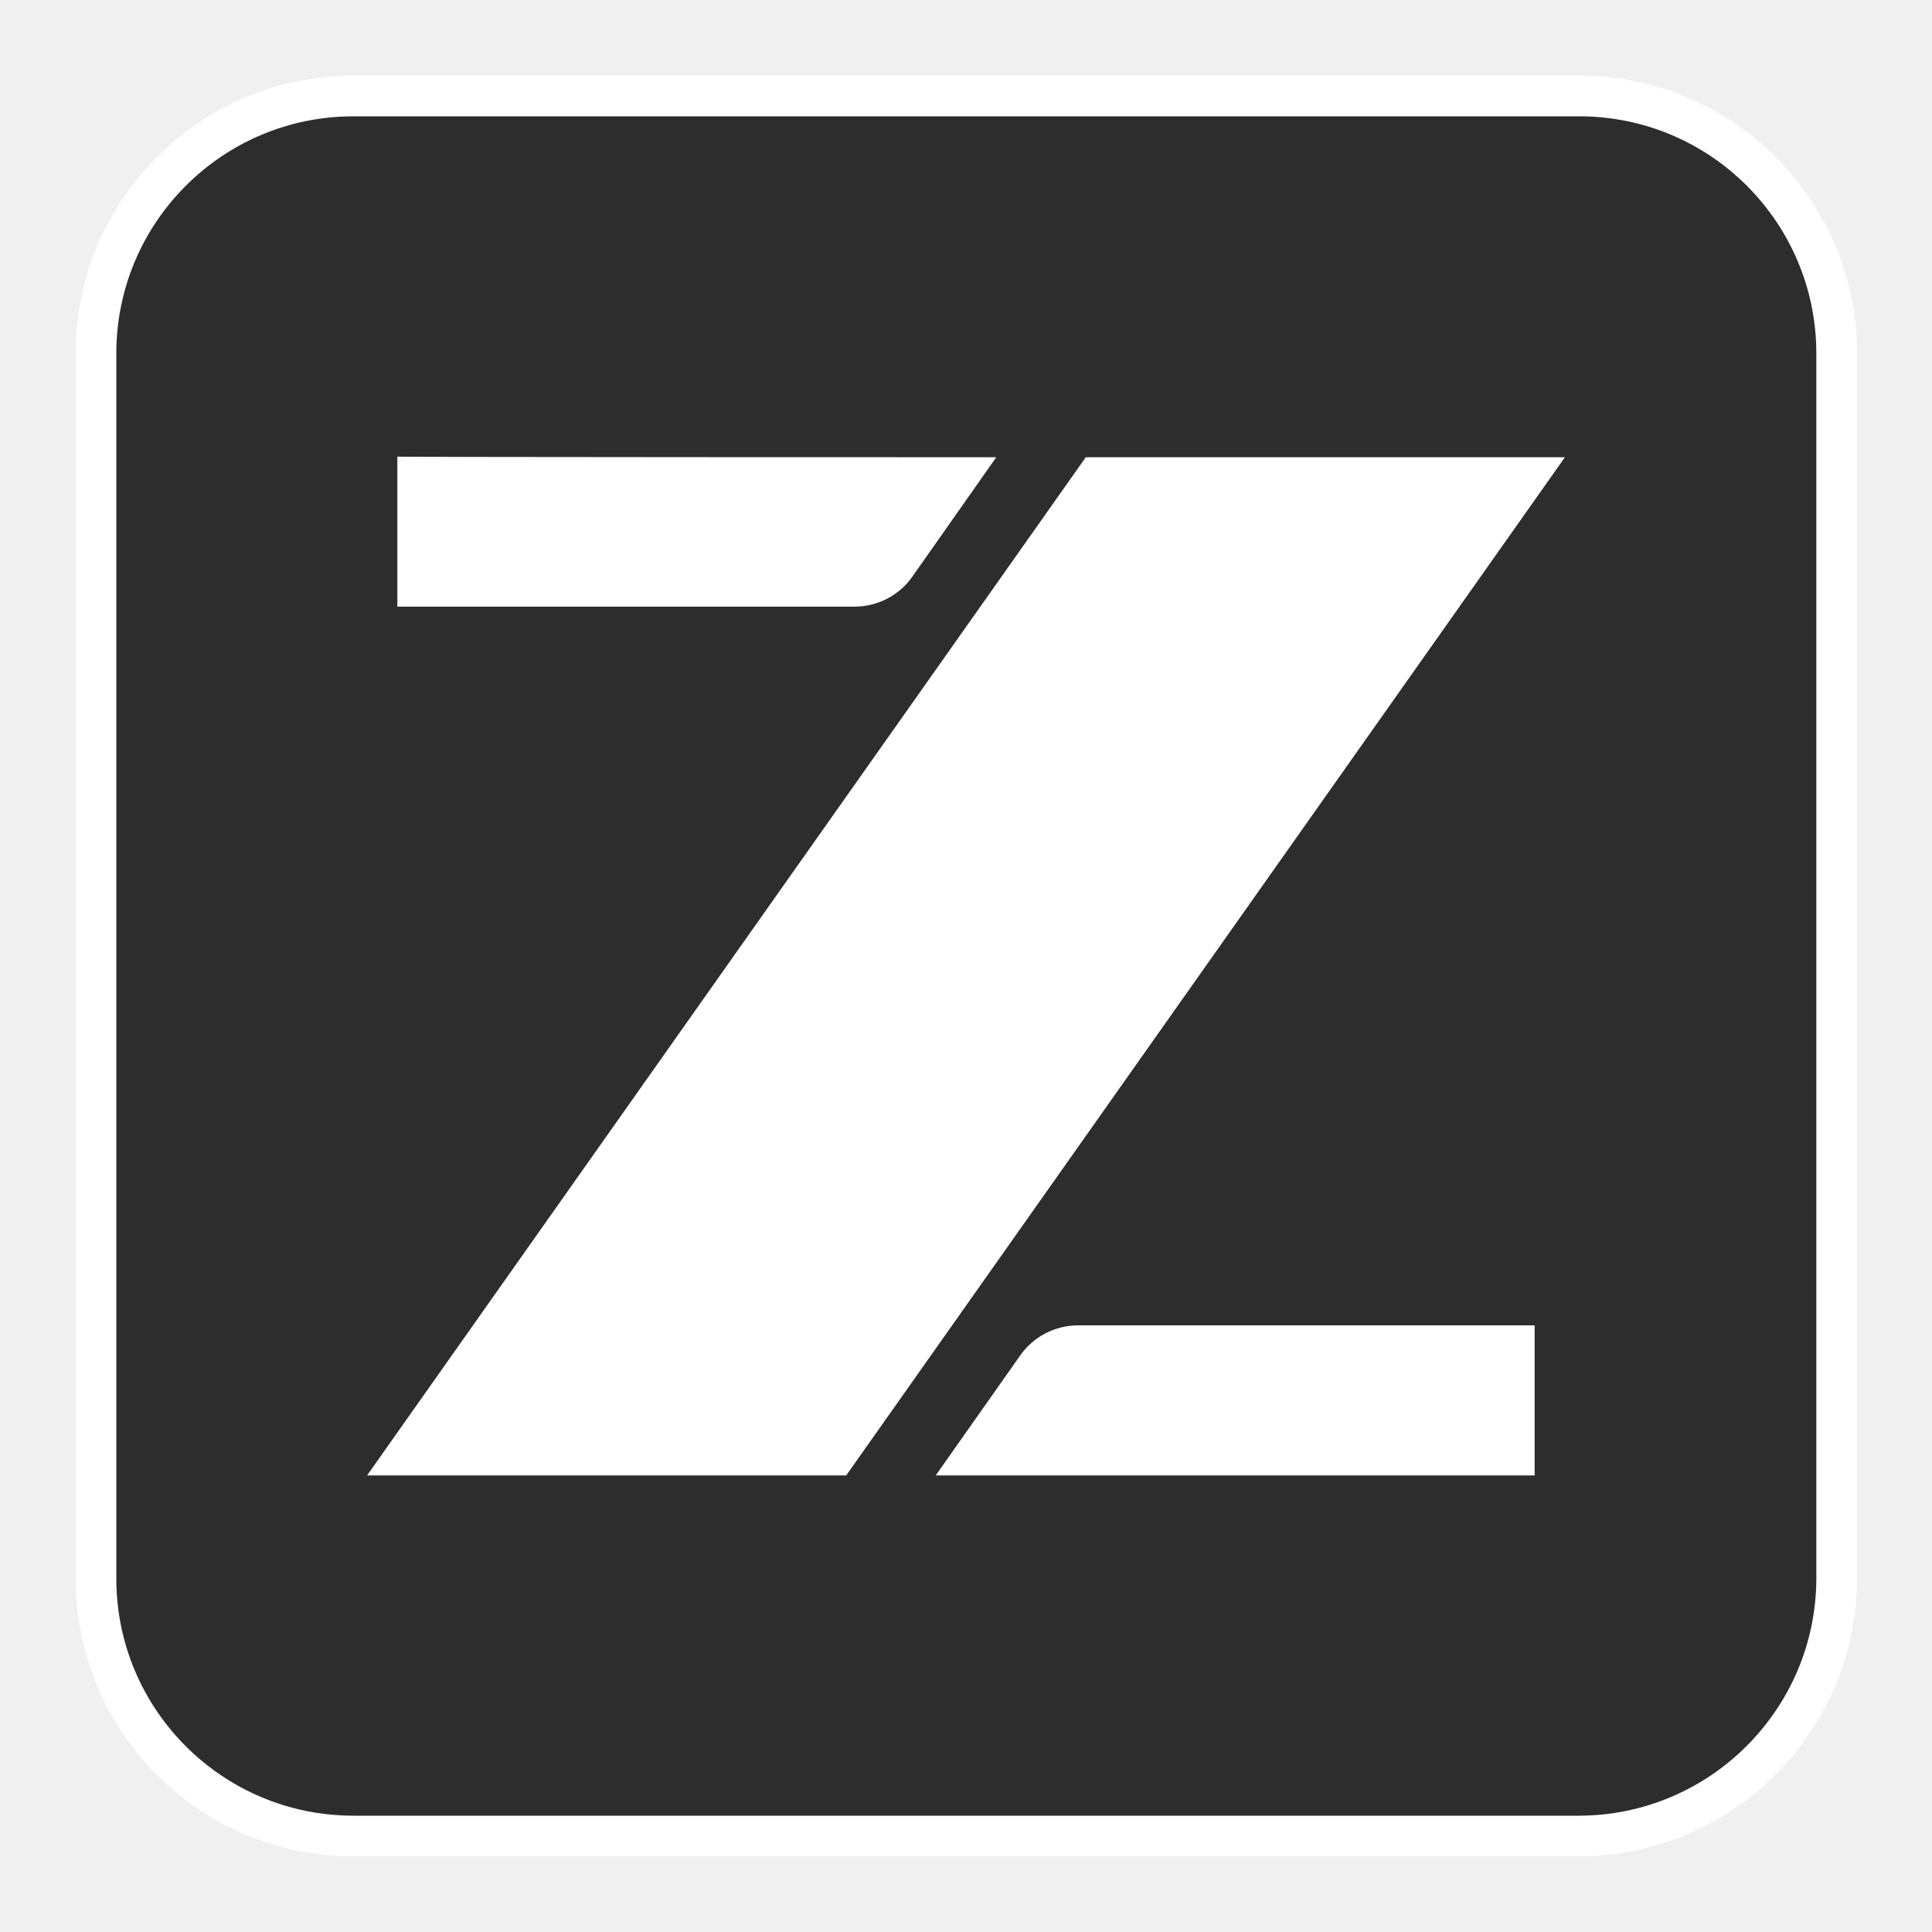
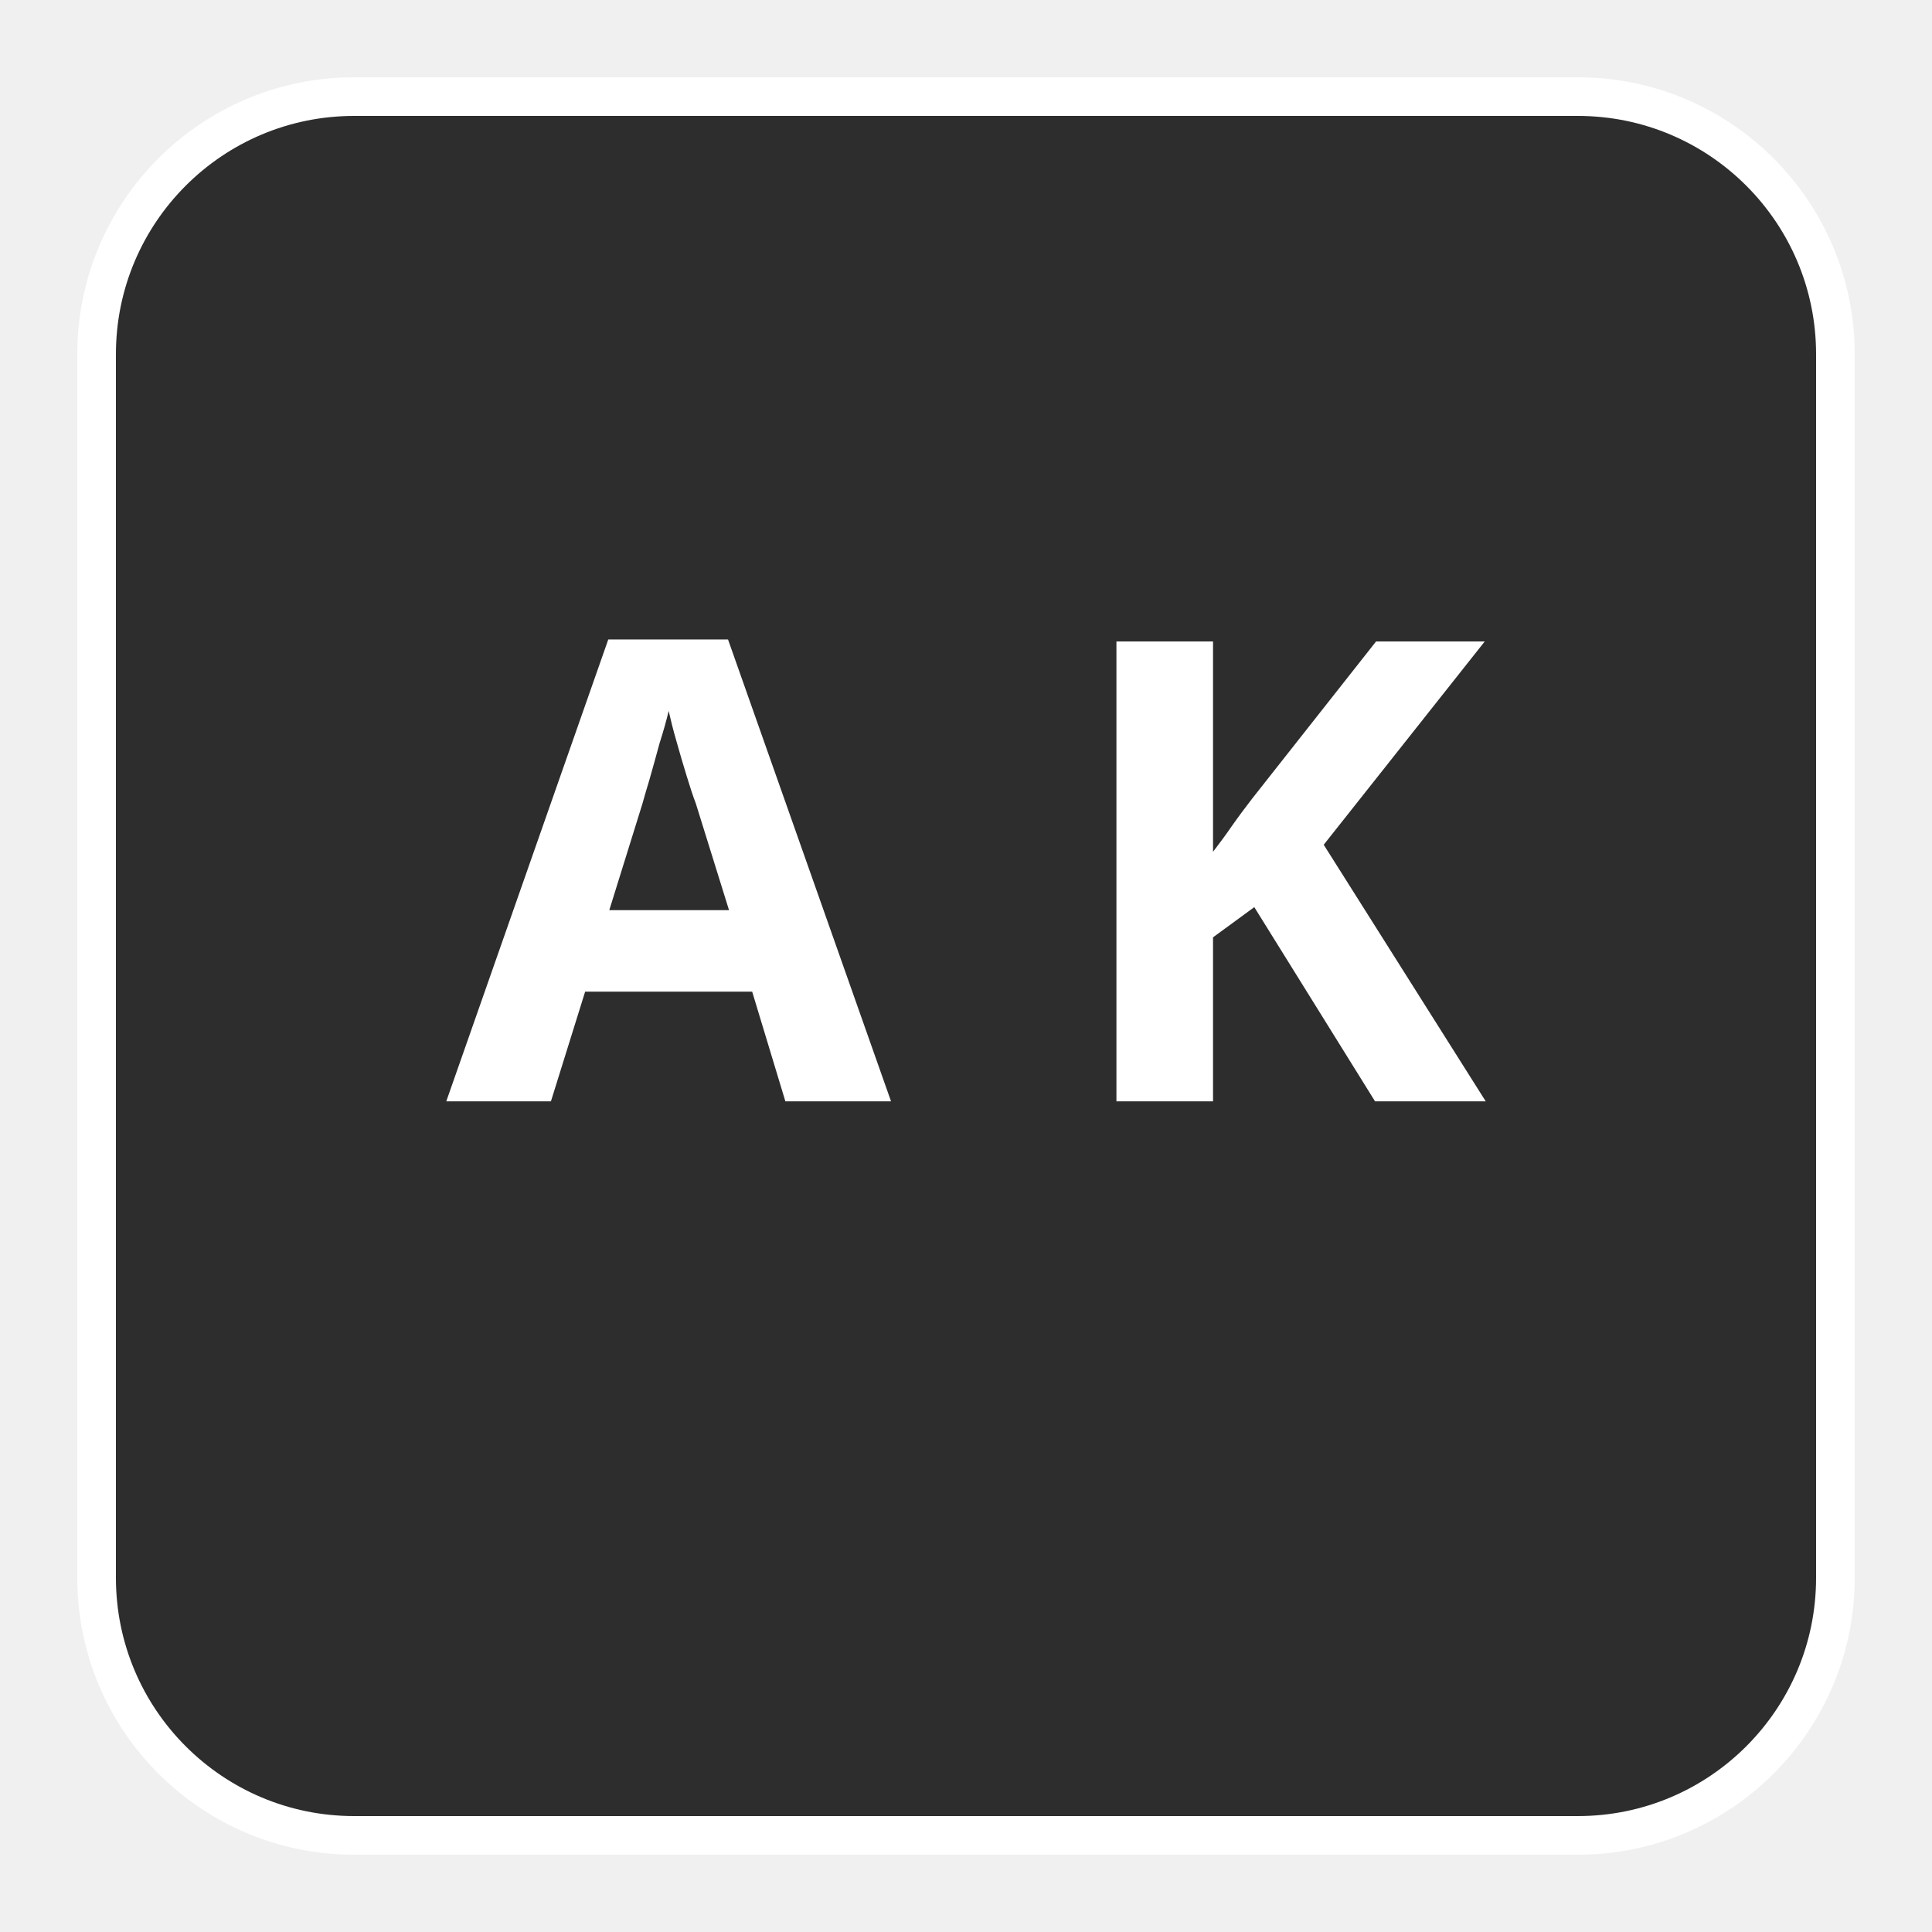
<svg xmlns="http://www.w3.org/2000/svg" version="1.1" x="0px" y="0px" viewBox="0 0 30 30" style="enable-background:new 0 0 30 30;" xml:space="preserve">
  <defs>
    <style type="text/css">
-     .st194{fill:#2D2D2D;stroke:#FFFFFF;stroke-width:0.632;stroke-miterlimit:10;}
-     .st23{fill:#FFFFFF;}
+       .bg { fill:#2D2D2D; stroke:#FFFFFF; stroke-width:0.6; stroke-miterlimit:10; }
+       .ak { fill:#FFFFFF; font-family: 'Poppins', sans-serif; font-weight:700; font-size:10px; }

-     .z-breathe {
-       animation: breathe 2.5s ease-in-out infinite;
-     }
+       .breathe {
+         animation: breathe 2.5s ease-in-out infinite;
+       }

-     @keyframes breathe {
-       0%, 100% { opacity: 0.7; }
-       50% { opacity: 1; }
-     }
-   </style>
+       @keyframes breathe {
+         0%, 100% { opacity: 0.7; }
+         50% { opacity: 1; }
+       }
+     </style>
  </defs>
-   <g>
-     <path class="st194" d="M24.51,28.51H5.49c-2.21,0-4-1.79-4-4V5.49c0-2.21,1.79-4,4-4h19.03c2.21,0,4,1.79,4,4v19.03     C28.51,26.72,26.72,28.51,24.51,28.51z" />
-     <g class="z-breathe">
-       <path class="st23" d="M15.47,7.1l-1.3,1.85c-0.2,0.29-0.54,0.47-0.9,0.47h-7.1V7.09C6.16,7.1,15.47,7.1,15.47,7.1z" />
-       <polygon class="st23" points="24.3,7.1 13.14,22.91 5.7,22.91 16.86,7.1" />
-       <path class="st23" d="M14.53,22.91l1.31-1.86c0.2-0.29,0.54-0.47,0.9-0.47h7.09v2.33H14.53z" />
-     </g>
-   </g>
+   <rect x="1.5" y="1.5" width="27" height="27" rx="4" ry="4" class="bg" />
+   <text x="50%" y="57%" text-anchor="middle" alignment-baseline="middle" class="ak breathe">A K</text>
</svg>
